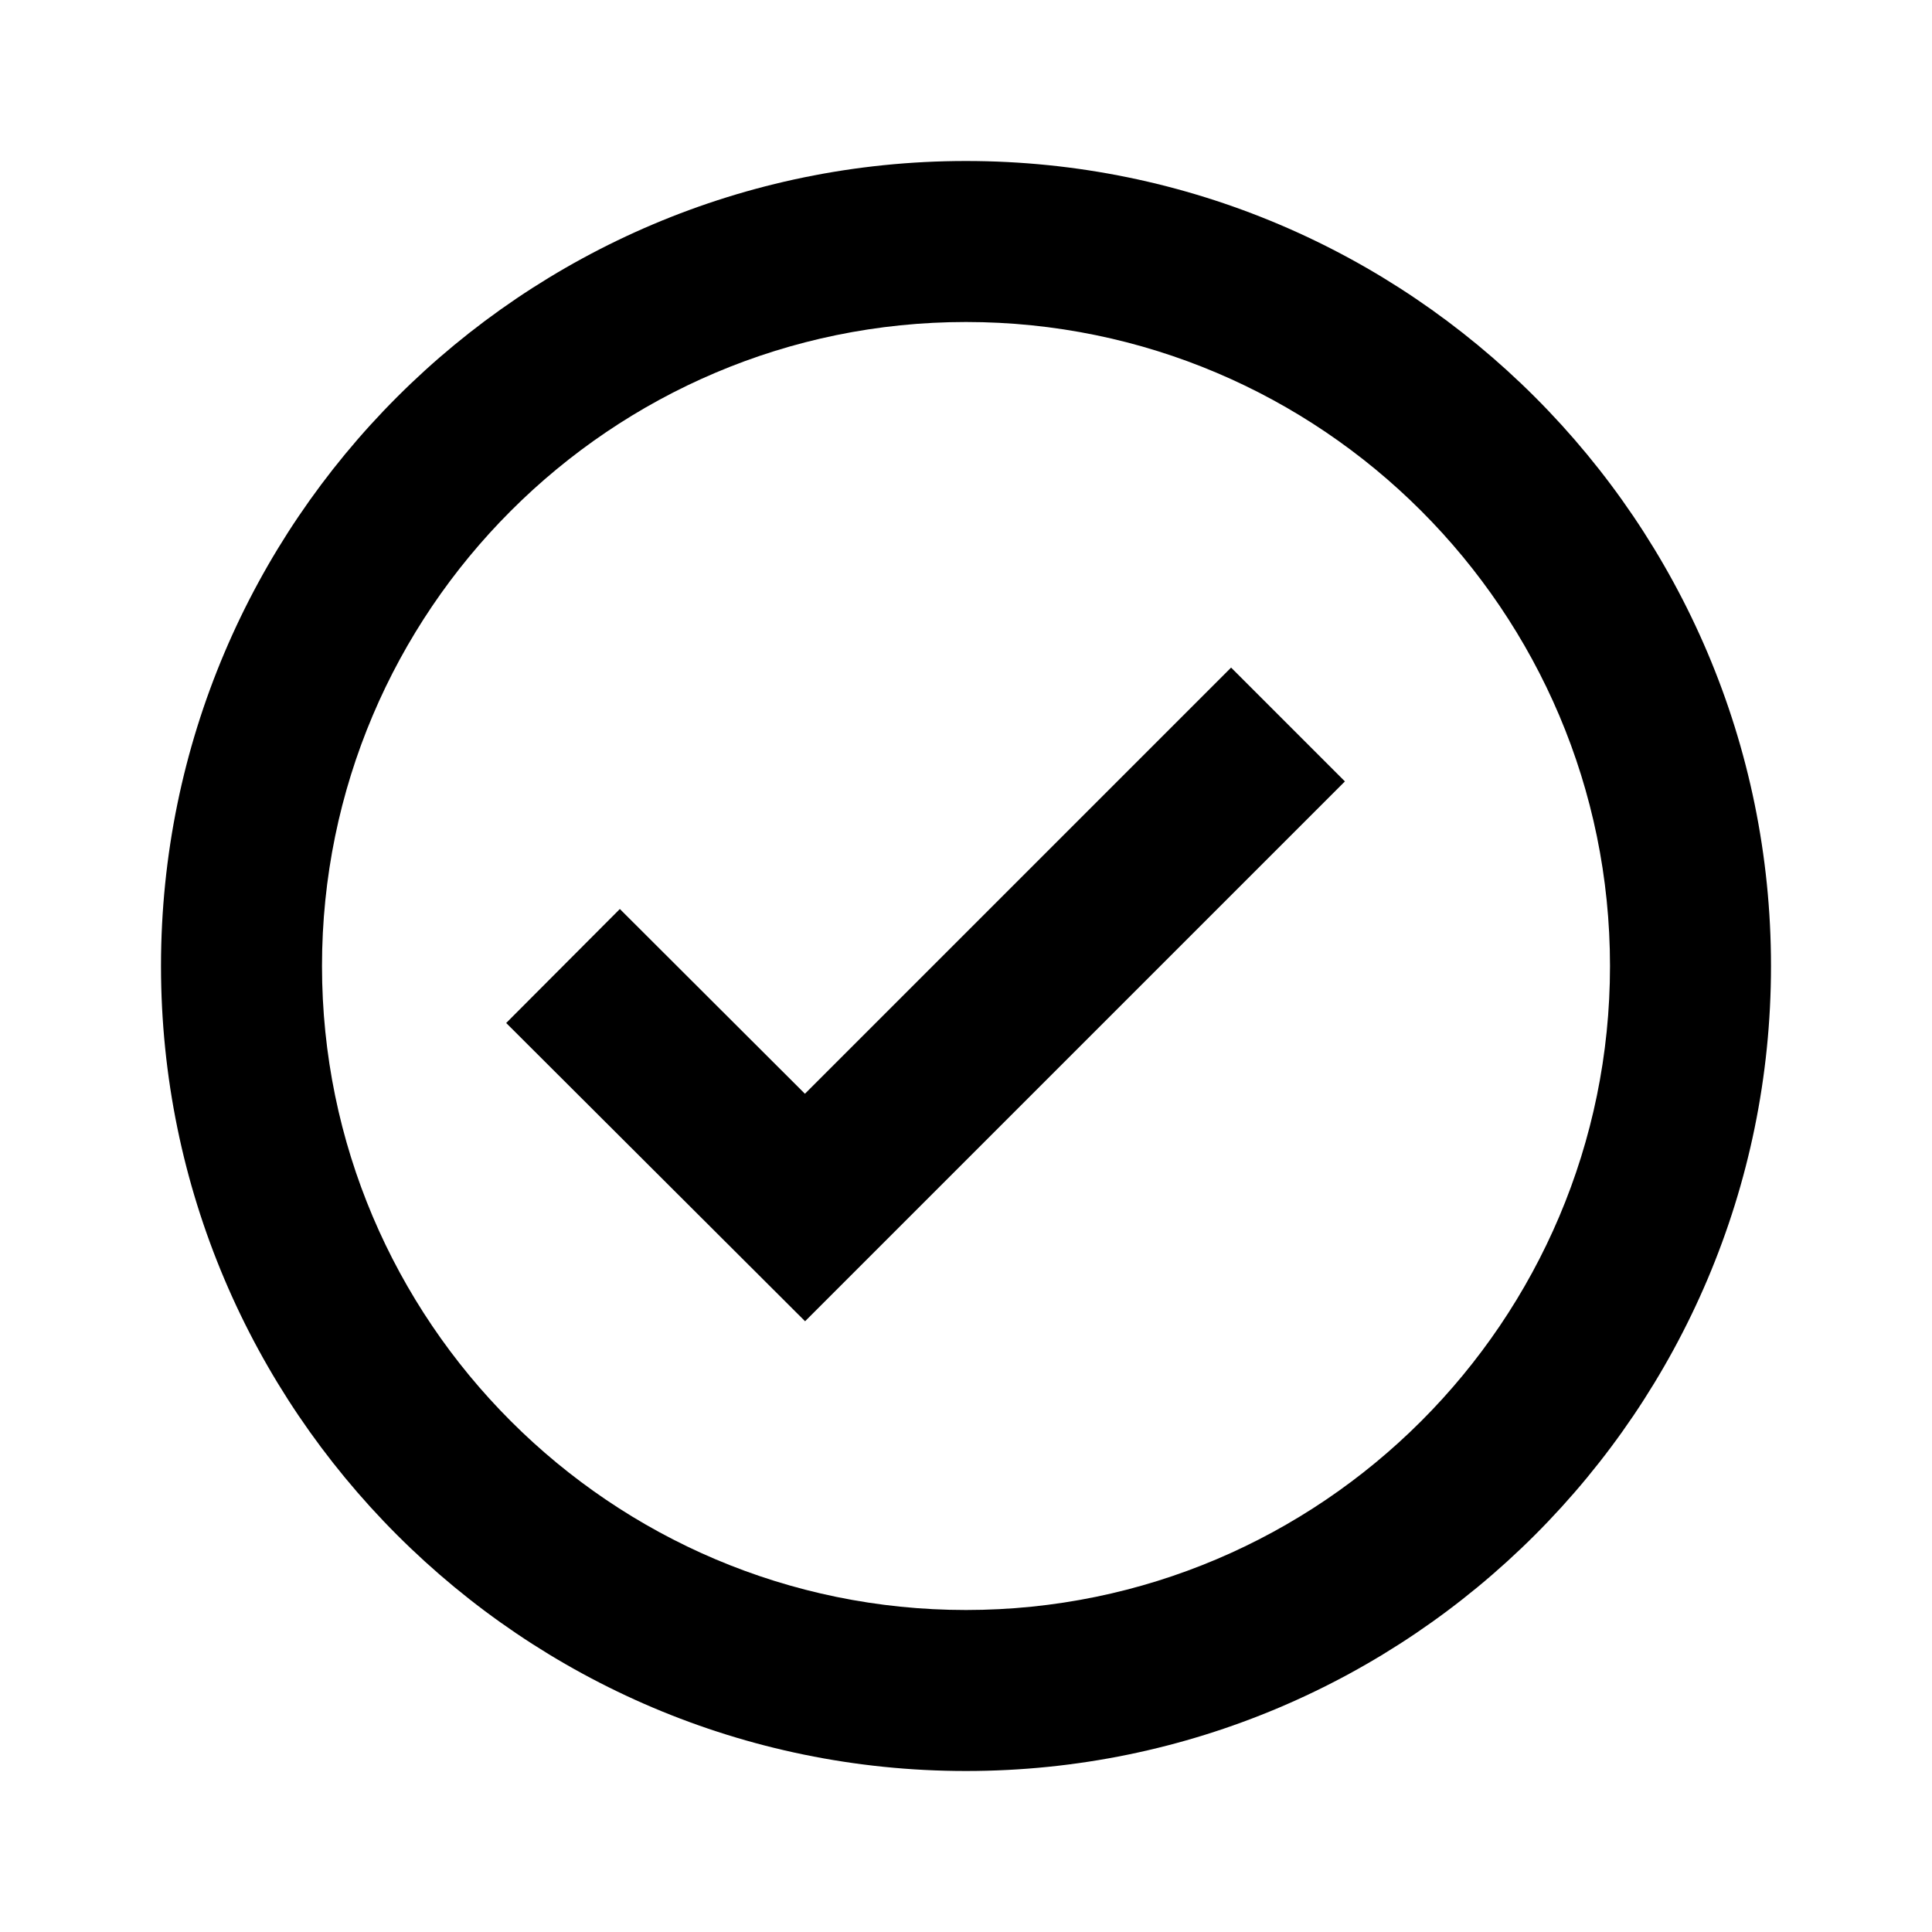
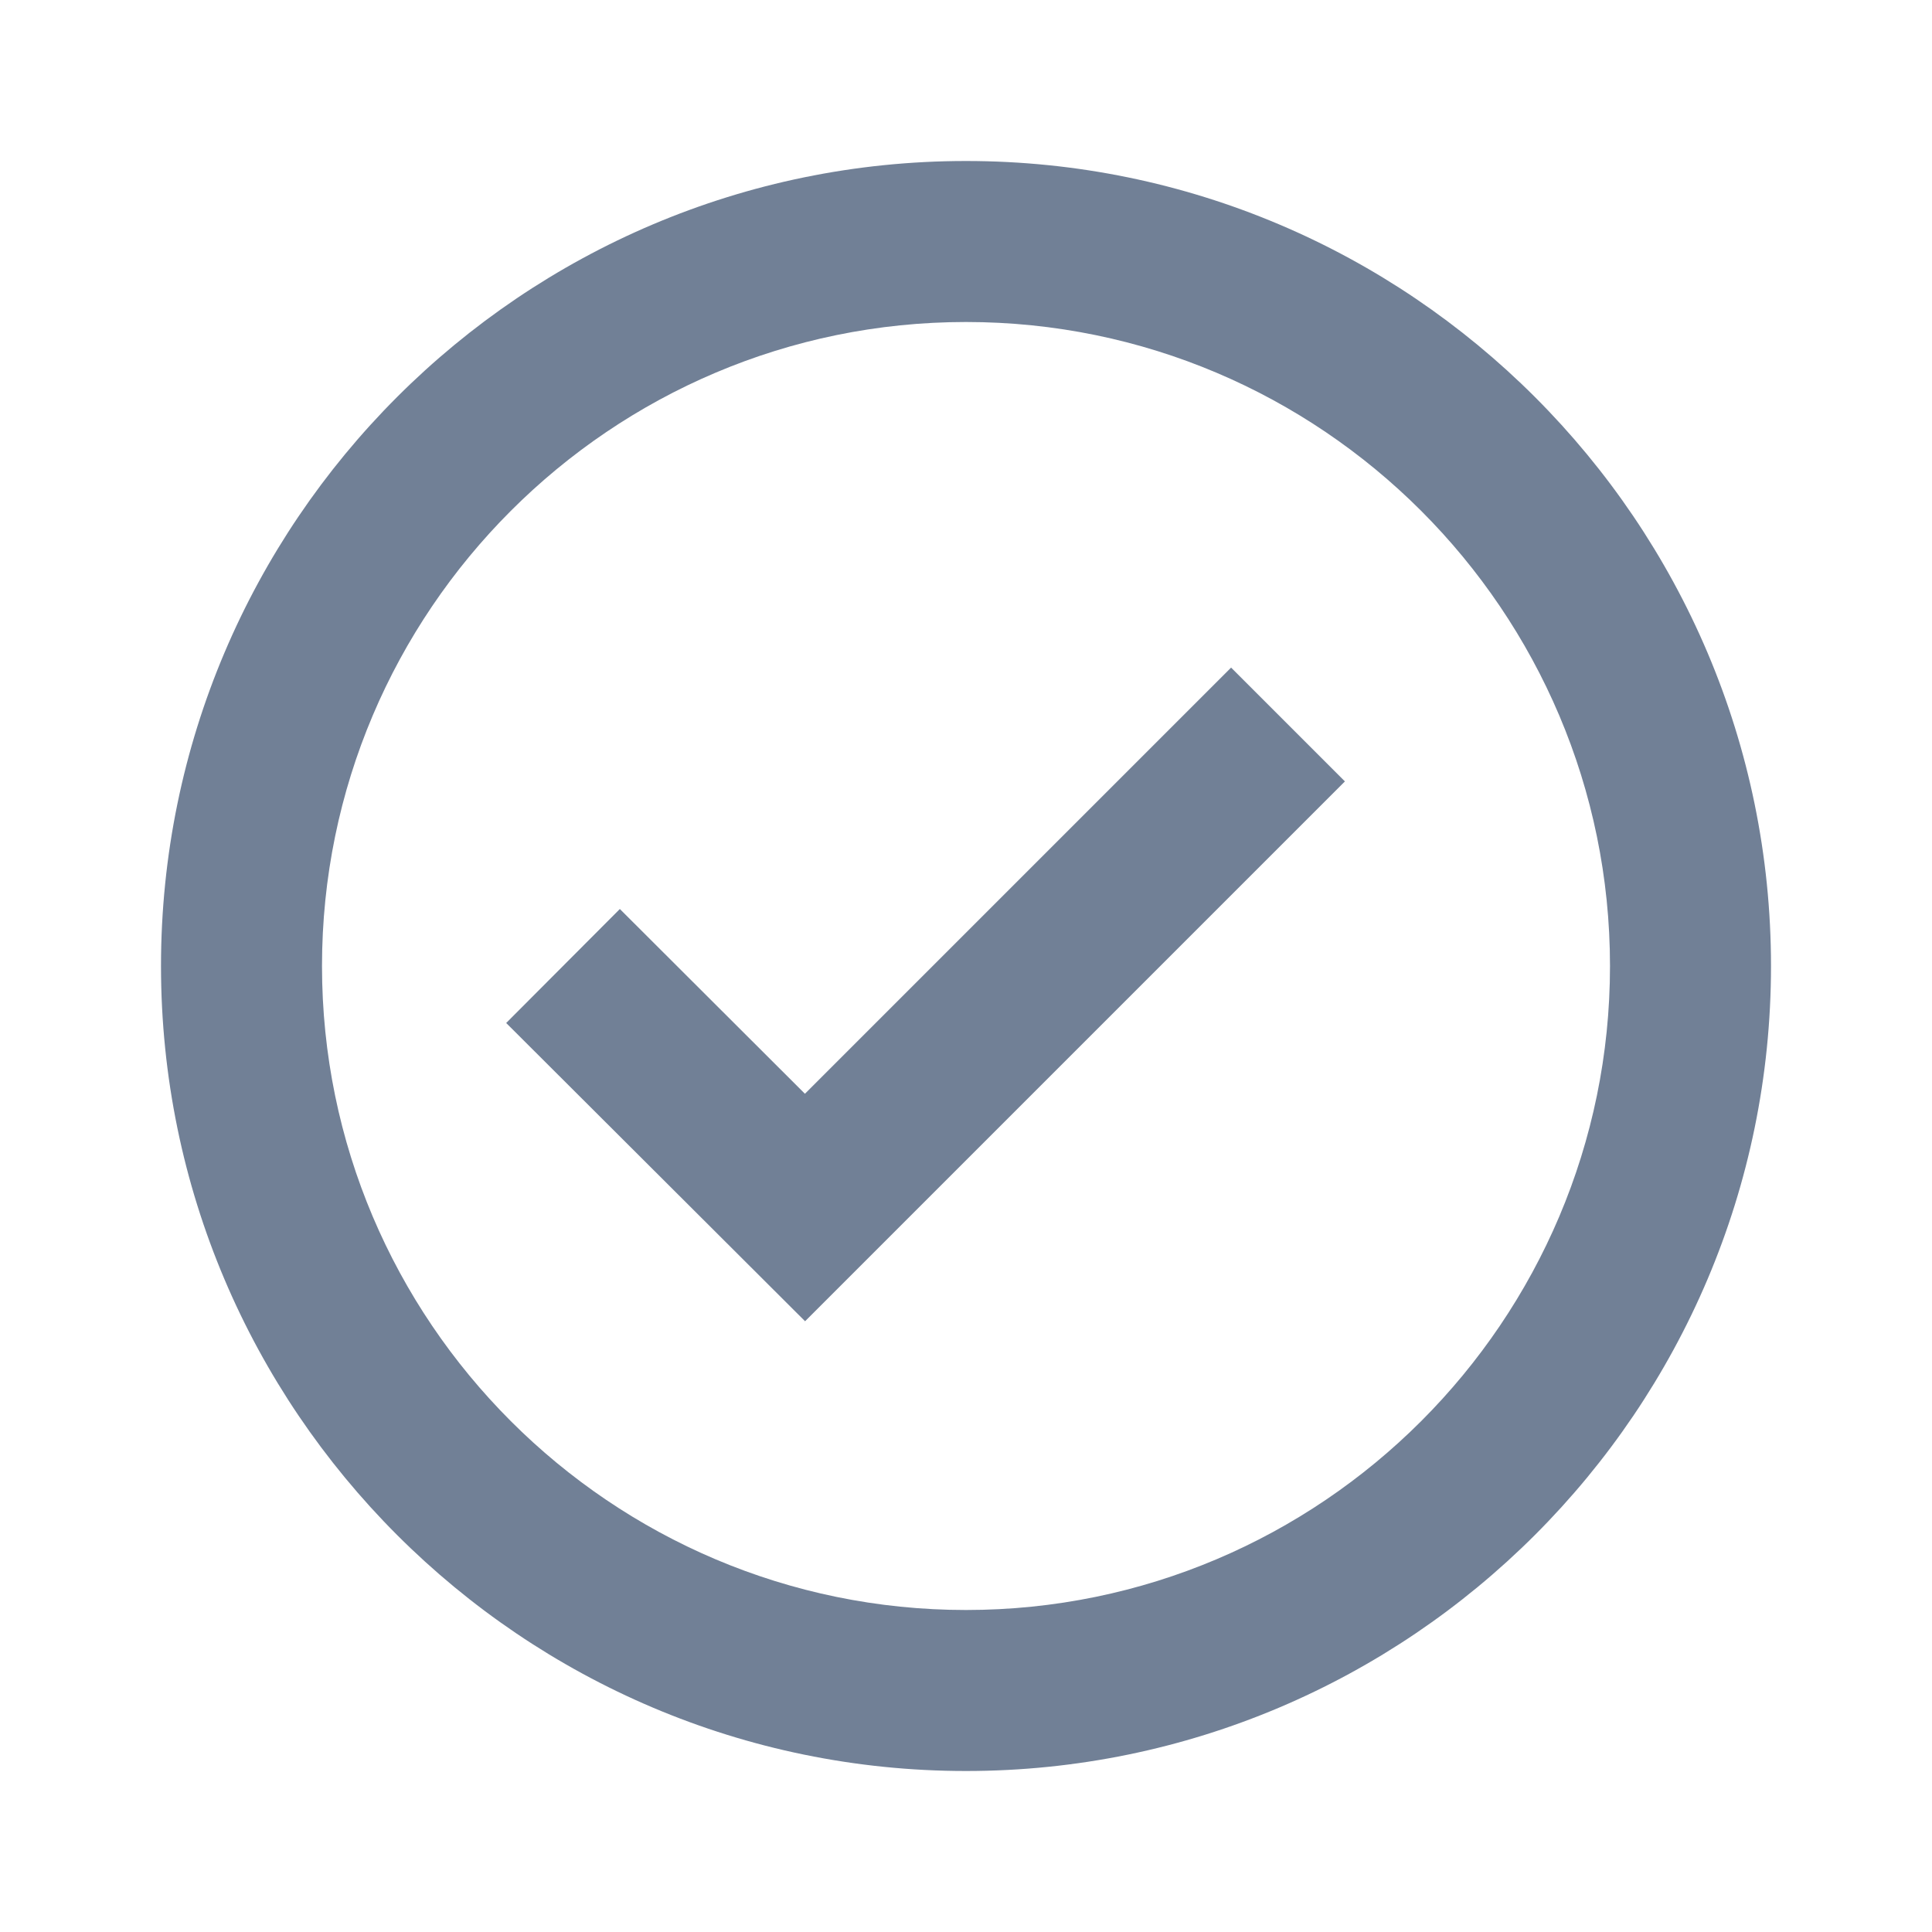
<svg xmlns="http://www.w3.org/2000/svg" width="24" height="24" viewBox="0 0 24 24">
-   <path d="M12,2C6.486,2,2,6.486,2,12s4.486,10,10,10s10-4.486,10-10S17.514,2,12,2z M12,20c-4.411,0-8-3.589-8-8s3.589-8,8-8 s8,3.589,8,8S16.411,20,12,20z" />
-   <path d="M9.999 13.587L7.7 11.292 6.288 12.708 10.001 16.413 16.707 9.707 15.293 8.293z" />
+   <path d="M12,2C6.486,2,2,6.486,2,12s4.486,10,10,10s10-4.486,10-10S17.514,2,12,2z M12,20c-4.411,0-8-3.589-8-8s3.589-8,8-8 s8,3.589,8,8S16.411,20,12,20z" fill="#718096" />
+   <path d="M9.999 13.587L7.7 11.292 6.288 12.708 10.001 16.413 16.707 9.707 15.293 8.293z" fill="#718096" />
</svg>
